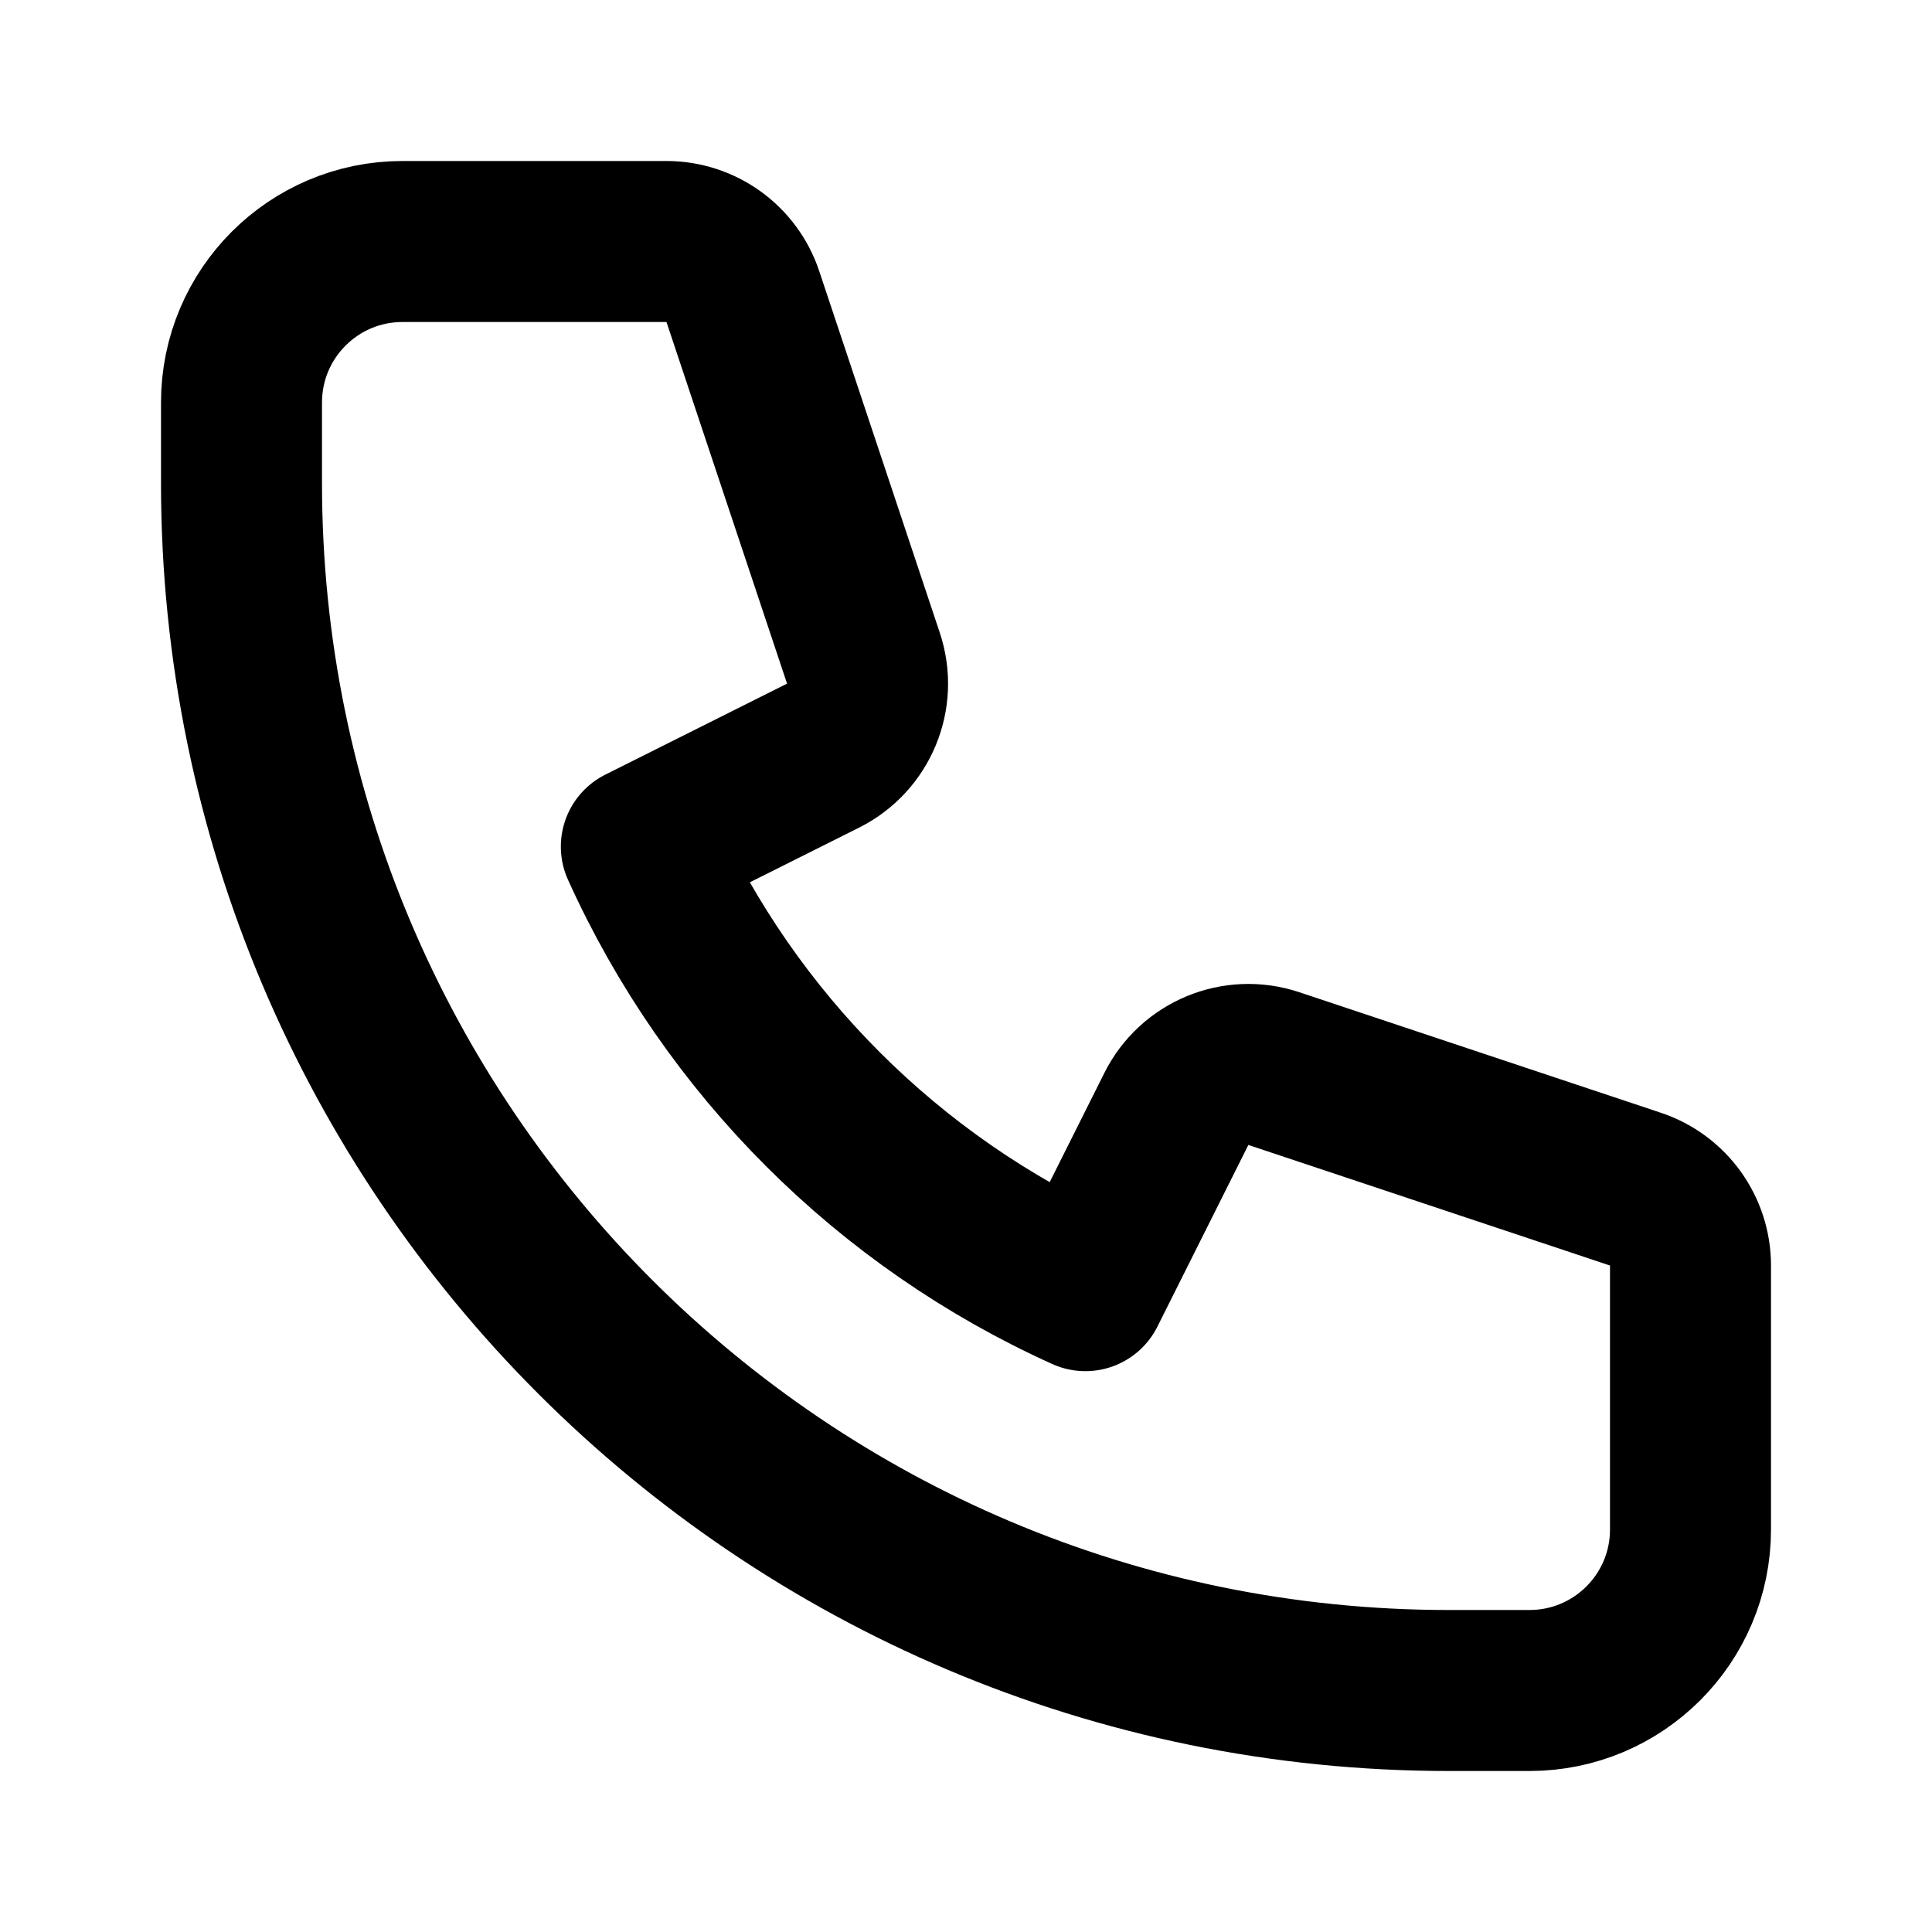
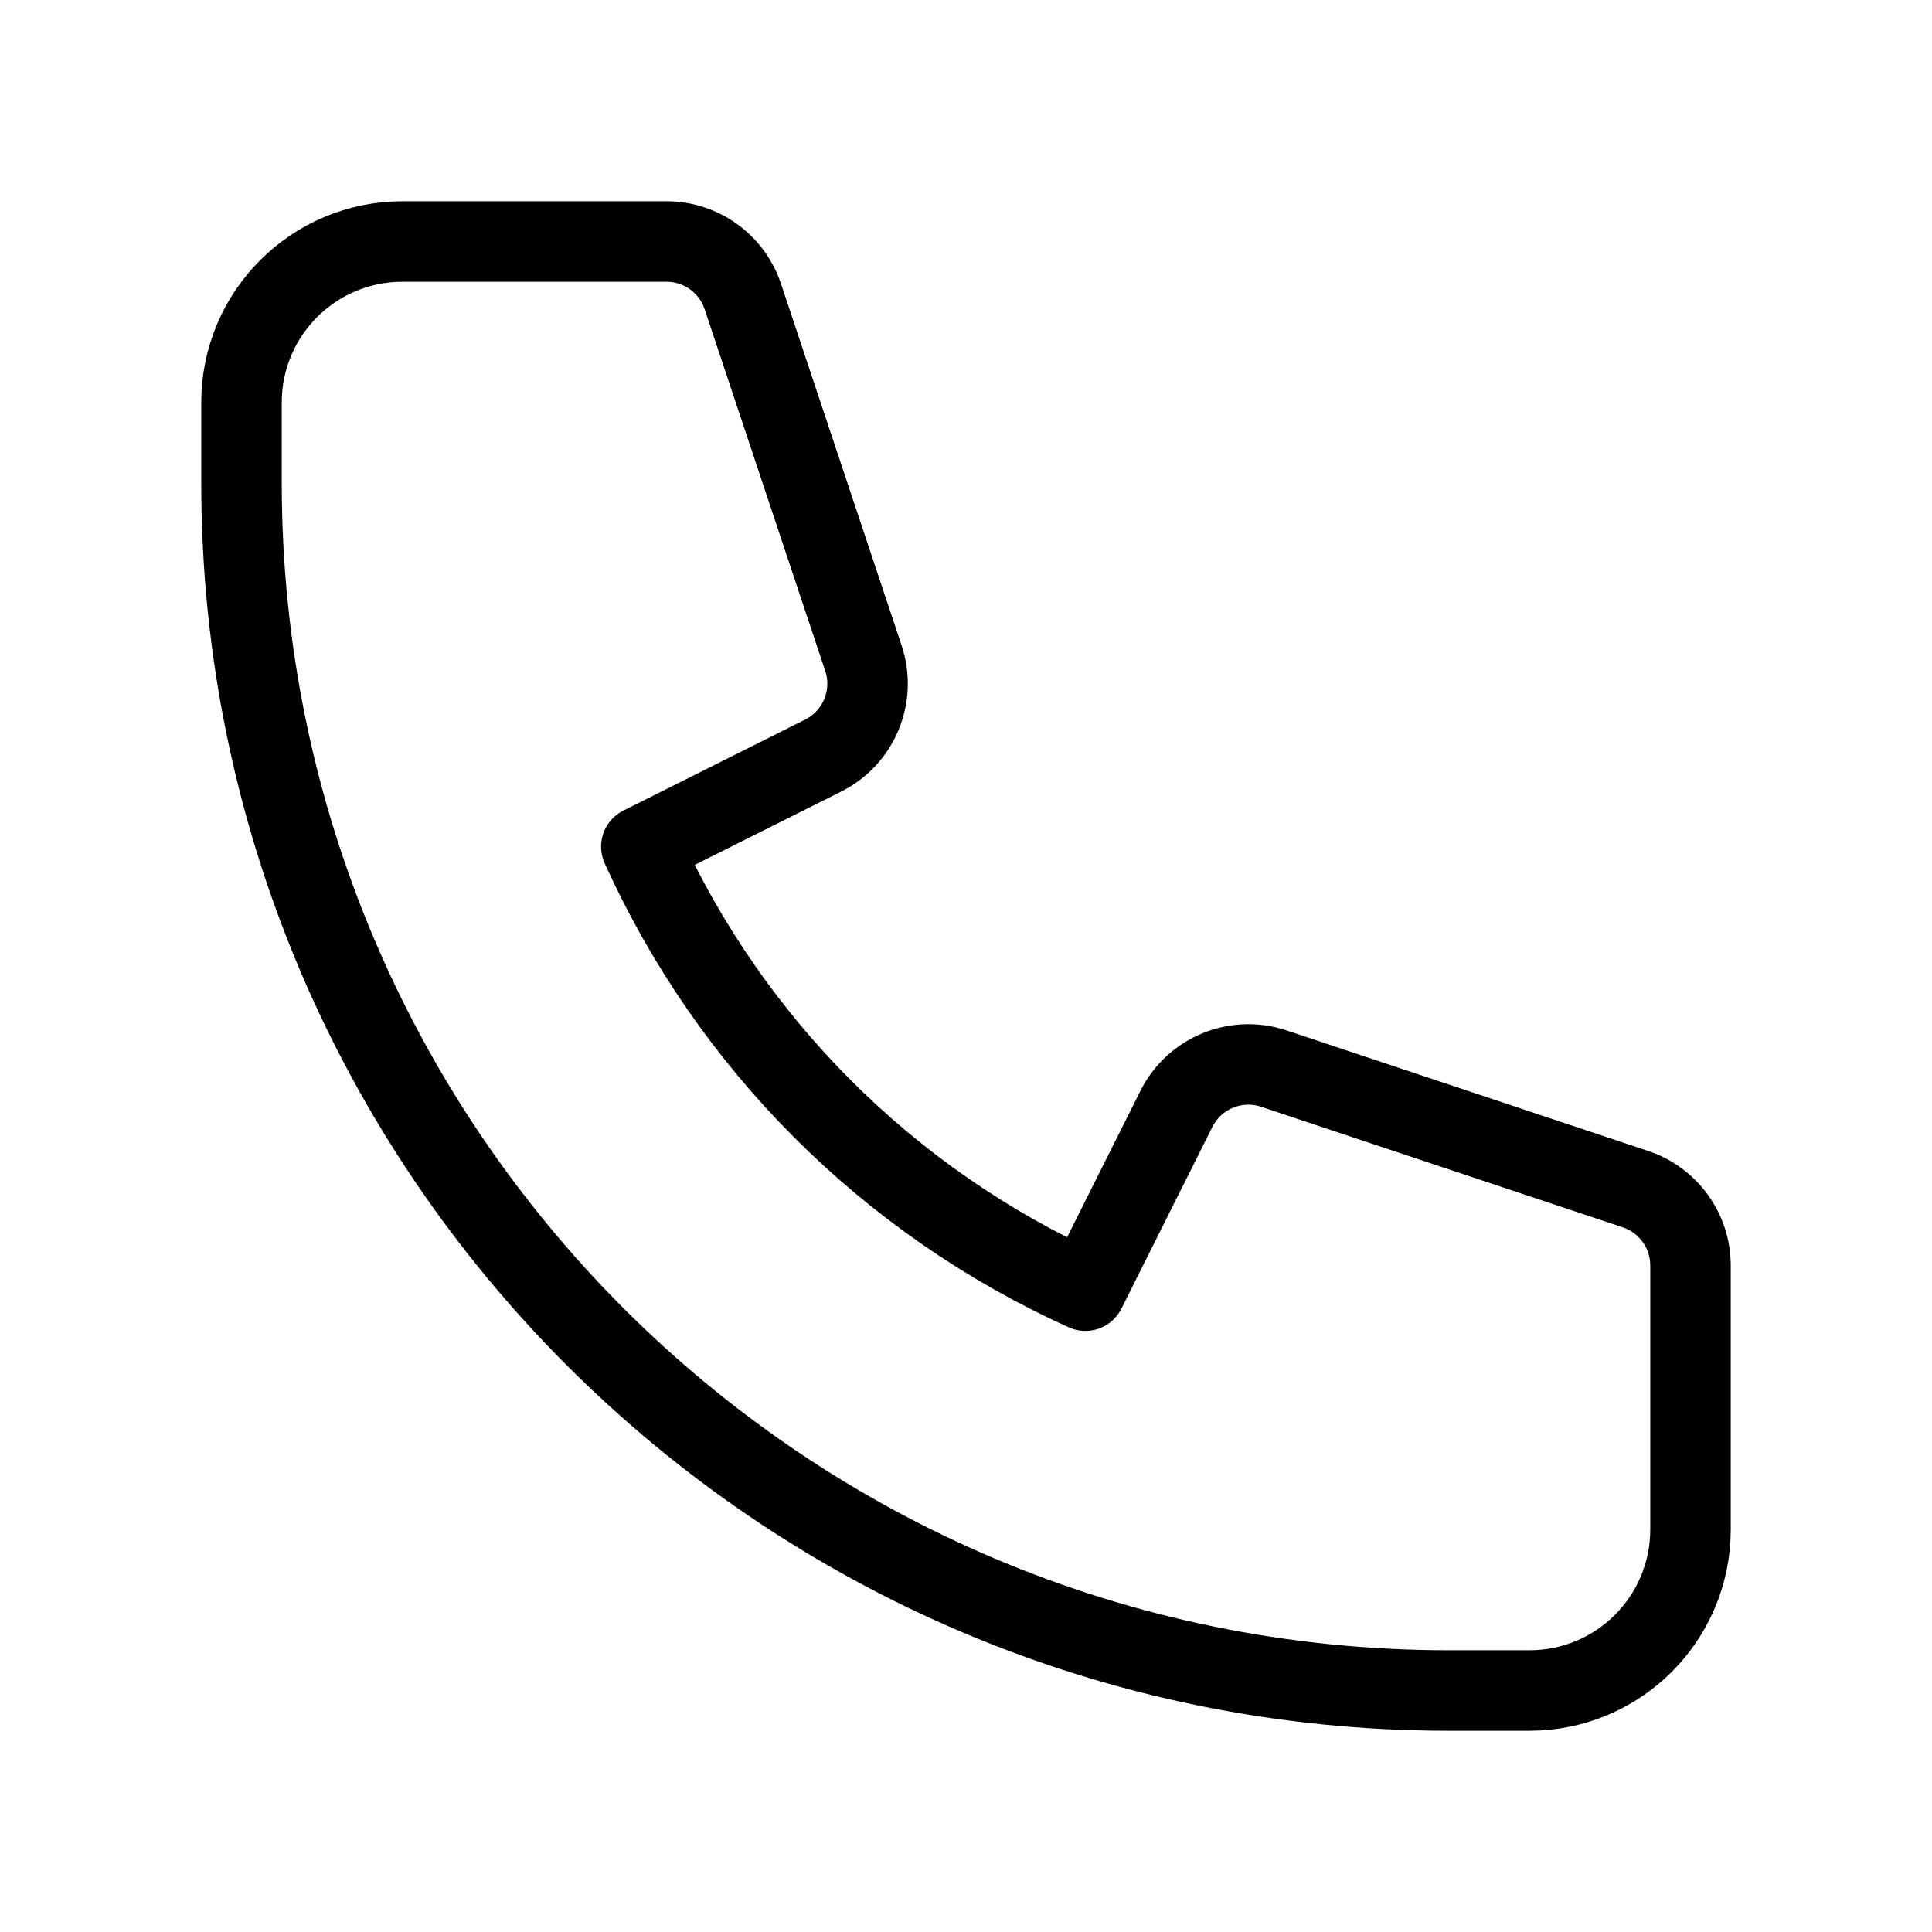
<svg xmlns="http://www.w3.org/2000/svg" class="h-12 w-12 text-red-500 basis-1/4" fill="none" viewBox="0 0 24 24" stroke="currentColor" aria-hidden="true">
-   <path stroke-linecap="round" stroke-linejoin="round" stroke-width="2" d="M3 5a2 2 0 012-2h3.28a1 1 0 01.948.684l1.498 4.493a1 1 0 01-.502 1.21l-2.257 1.13a11.042 11.042 0 005.516 5.516l1.13-2.257a1 1 0 011.21-.502l4.493 1.498a1 1 0 01.684.949V19a2 2 0 01-2 2h-1C9.716 21 3 14.284 3 6V5z" />
+   <path stroke-linecap="round" stroke-linejoin="round" stroke-width="1" d="M3 5a2 2 0 012-2h3.28a1 1 0 01.948.684l1.498 4.493a1 1 0 01-.502 1.21l-2.257 1.13a11.042 11.042 0 005.516 5.516l1.13-2.257a1 1 0 011.21-.502l4.493 1.498a1 1 0 01.684.949V19a2 2 0 01-2 2h-1C9.716 21 3 14.284 3 6V5z" />
</svg>
